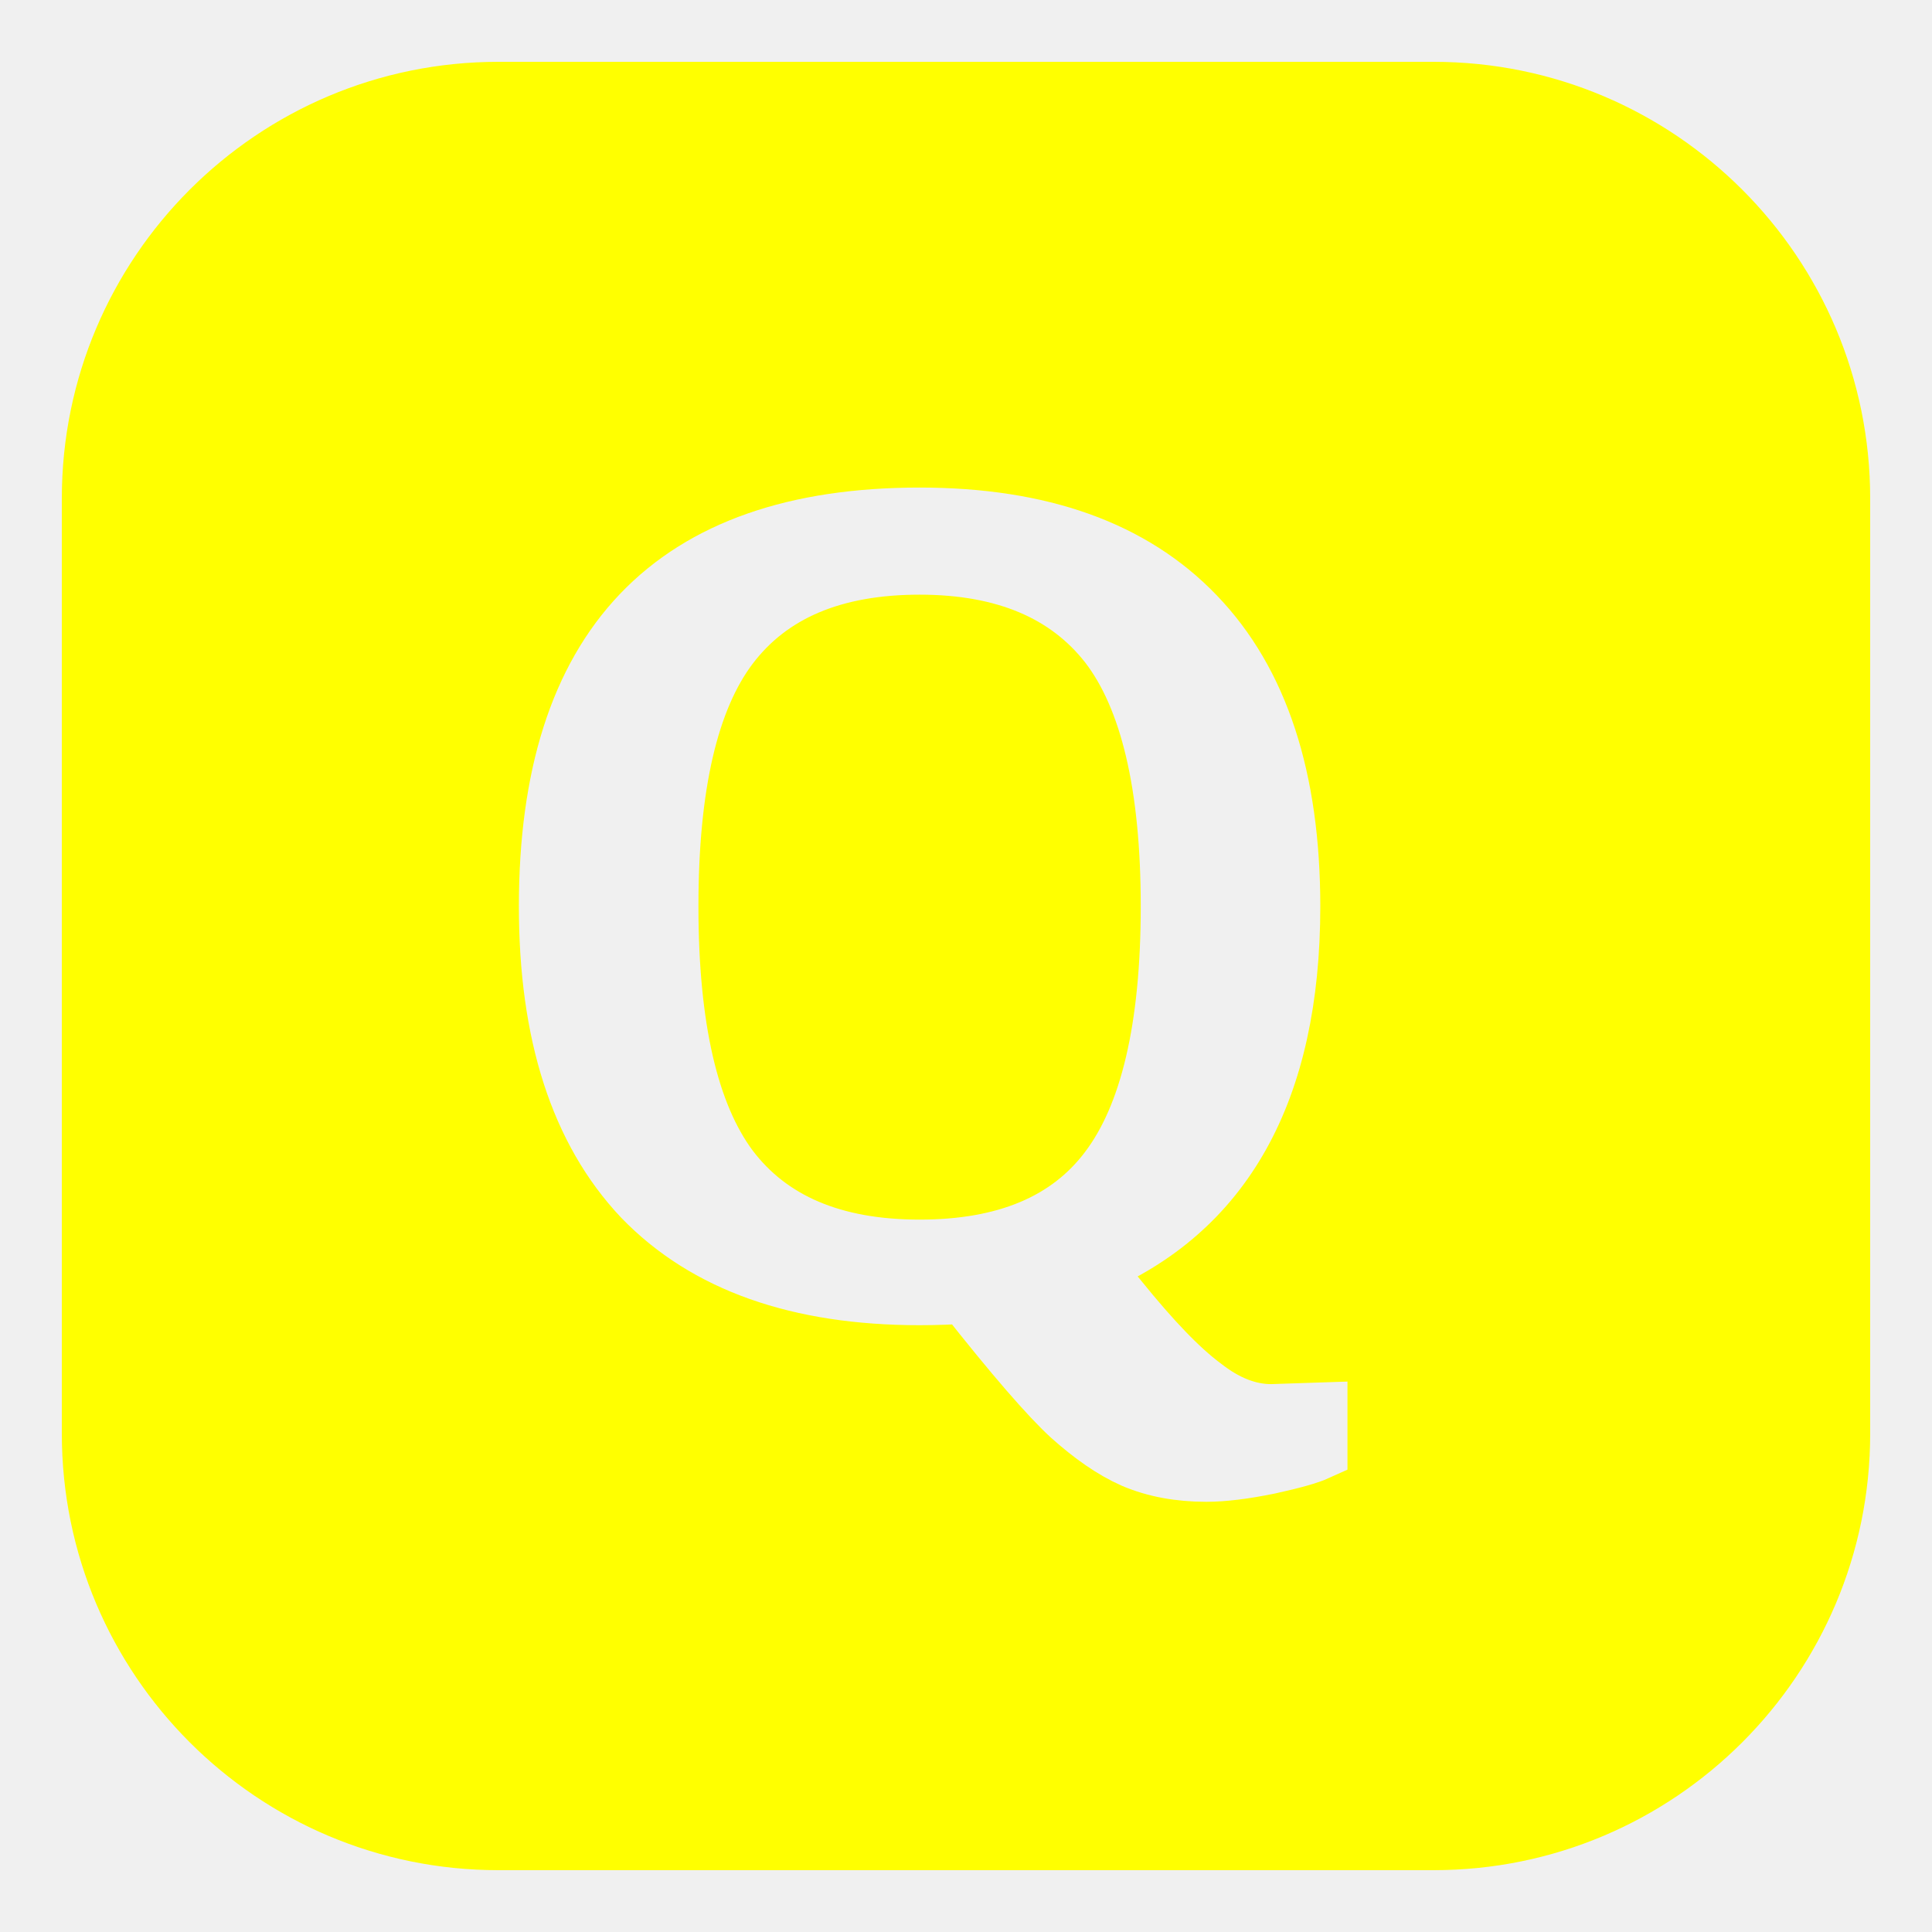
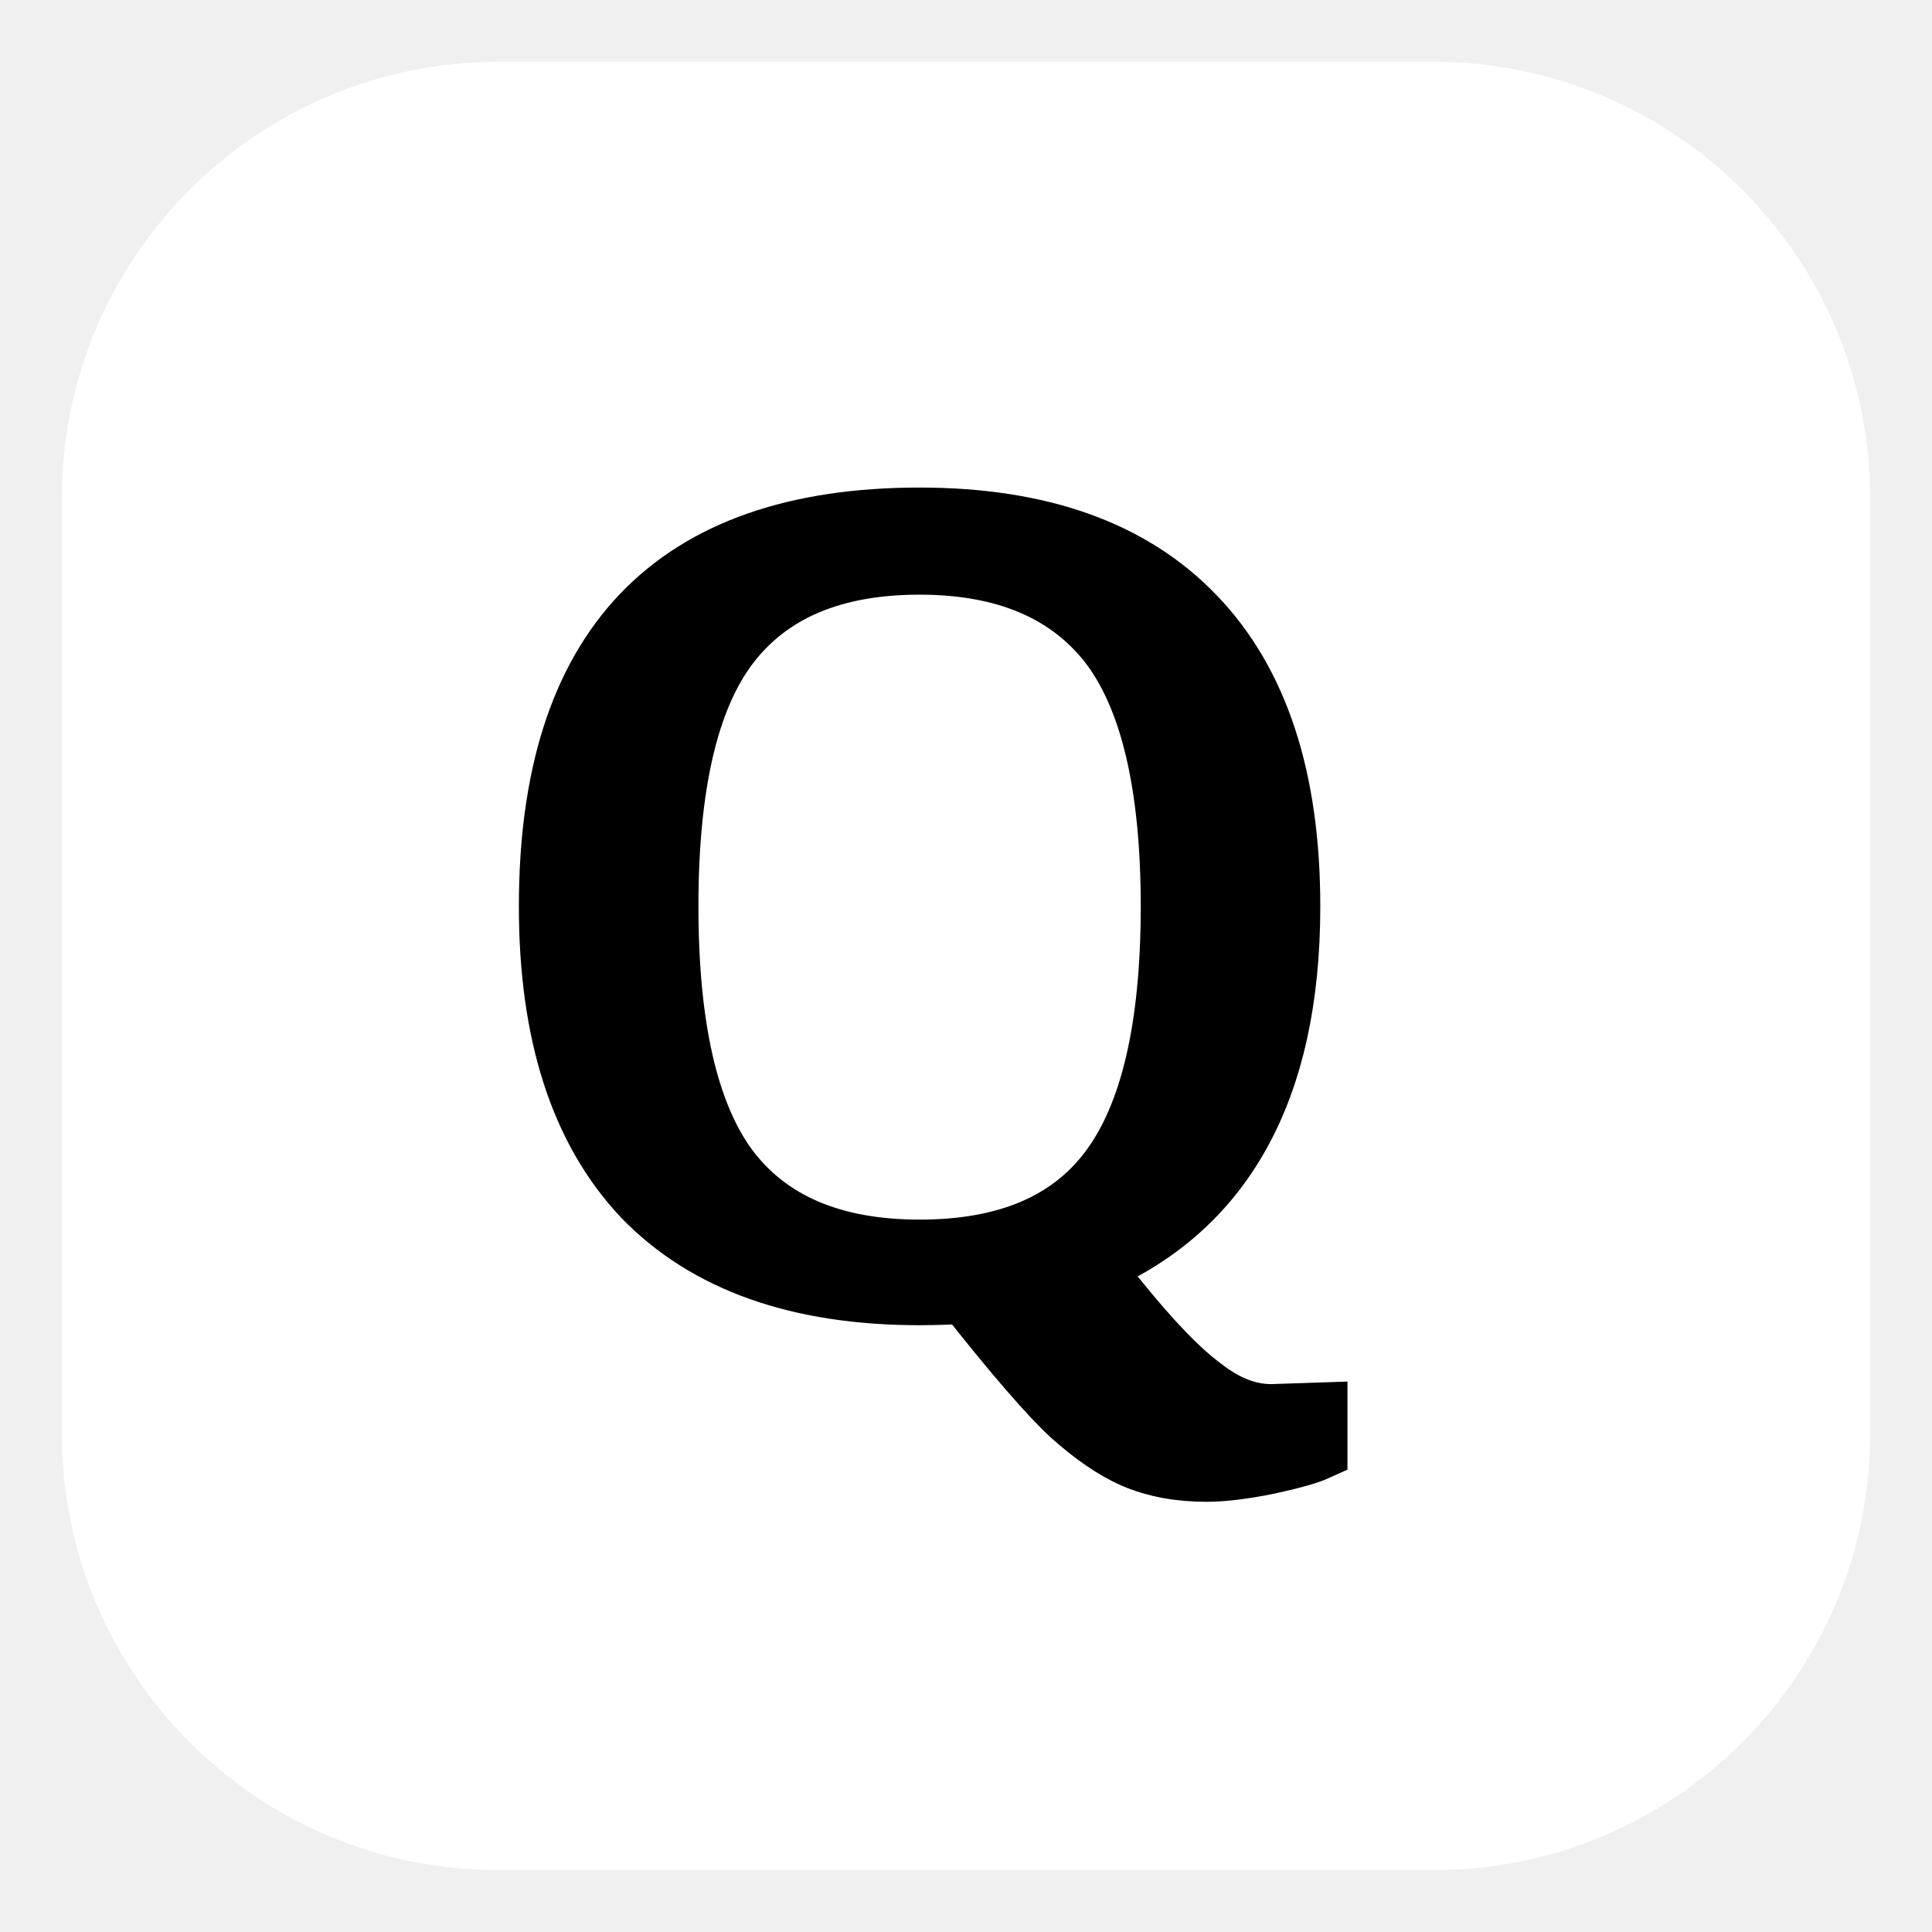
<svg xmlns="http://www.w3.org/2000/svg" width="20mm" height="20mm" viewBox="0 0 20 20" version="1.1" id="svg1" xml:space="preserve">
  <defs id="defs1" />
-   <rect style="fill:#ffff00;fill-opacity:1;stroke:#f0f0f0;stroke-width:0.64;stroke-opacity:1" id="rect176" width="19.36" height="19.36" x="0.32" y="0.32" rx="4.84" />
-   <text xml:space="preserve" style="font-size:11.952px;fill:#f0f0f0;fill-opacity:1;stroke:#f0f0f0;stroke-width:0.64;stroke-opacity:1" x="5.206" y="13.289" id="text176">
-     <tspan id="tspan176" style="fill:#f0f0f0;fill-opacity:1;stroke:#f0f0f0;stroke-width:0.64;stroke-opacity:1" x="5.206" y="13.289">Q</tspan>
+   <rect style="fill:#ffffff;fill-opacity:1;stroke:#f0f0f0;stroke-width:0.64;stroke-opacity:1" id="rect176" width="19.36" height="19.36" x="0.32" y="0.32" rx="4.84" />
+   <text xml:space="preserve" style="font-size:11.952px;fill:#000000;fill-opacity:1;stroke:#000000;stroke-width:0.64;stroke-opacity:1" x="5.206" y="13.289" id="text176">
+     <tspan id="tspan176" style="fill:#000000;fill-opacity:1;stroke:#000000;stroke-width:0.64;stroke-opacity:1" x="5.206" y="13.289">Q</tspan>
  </text>
</svg>
